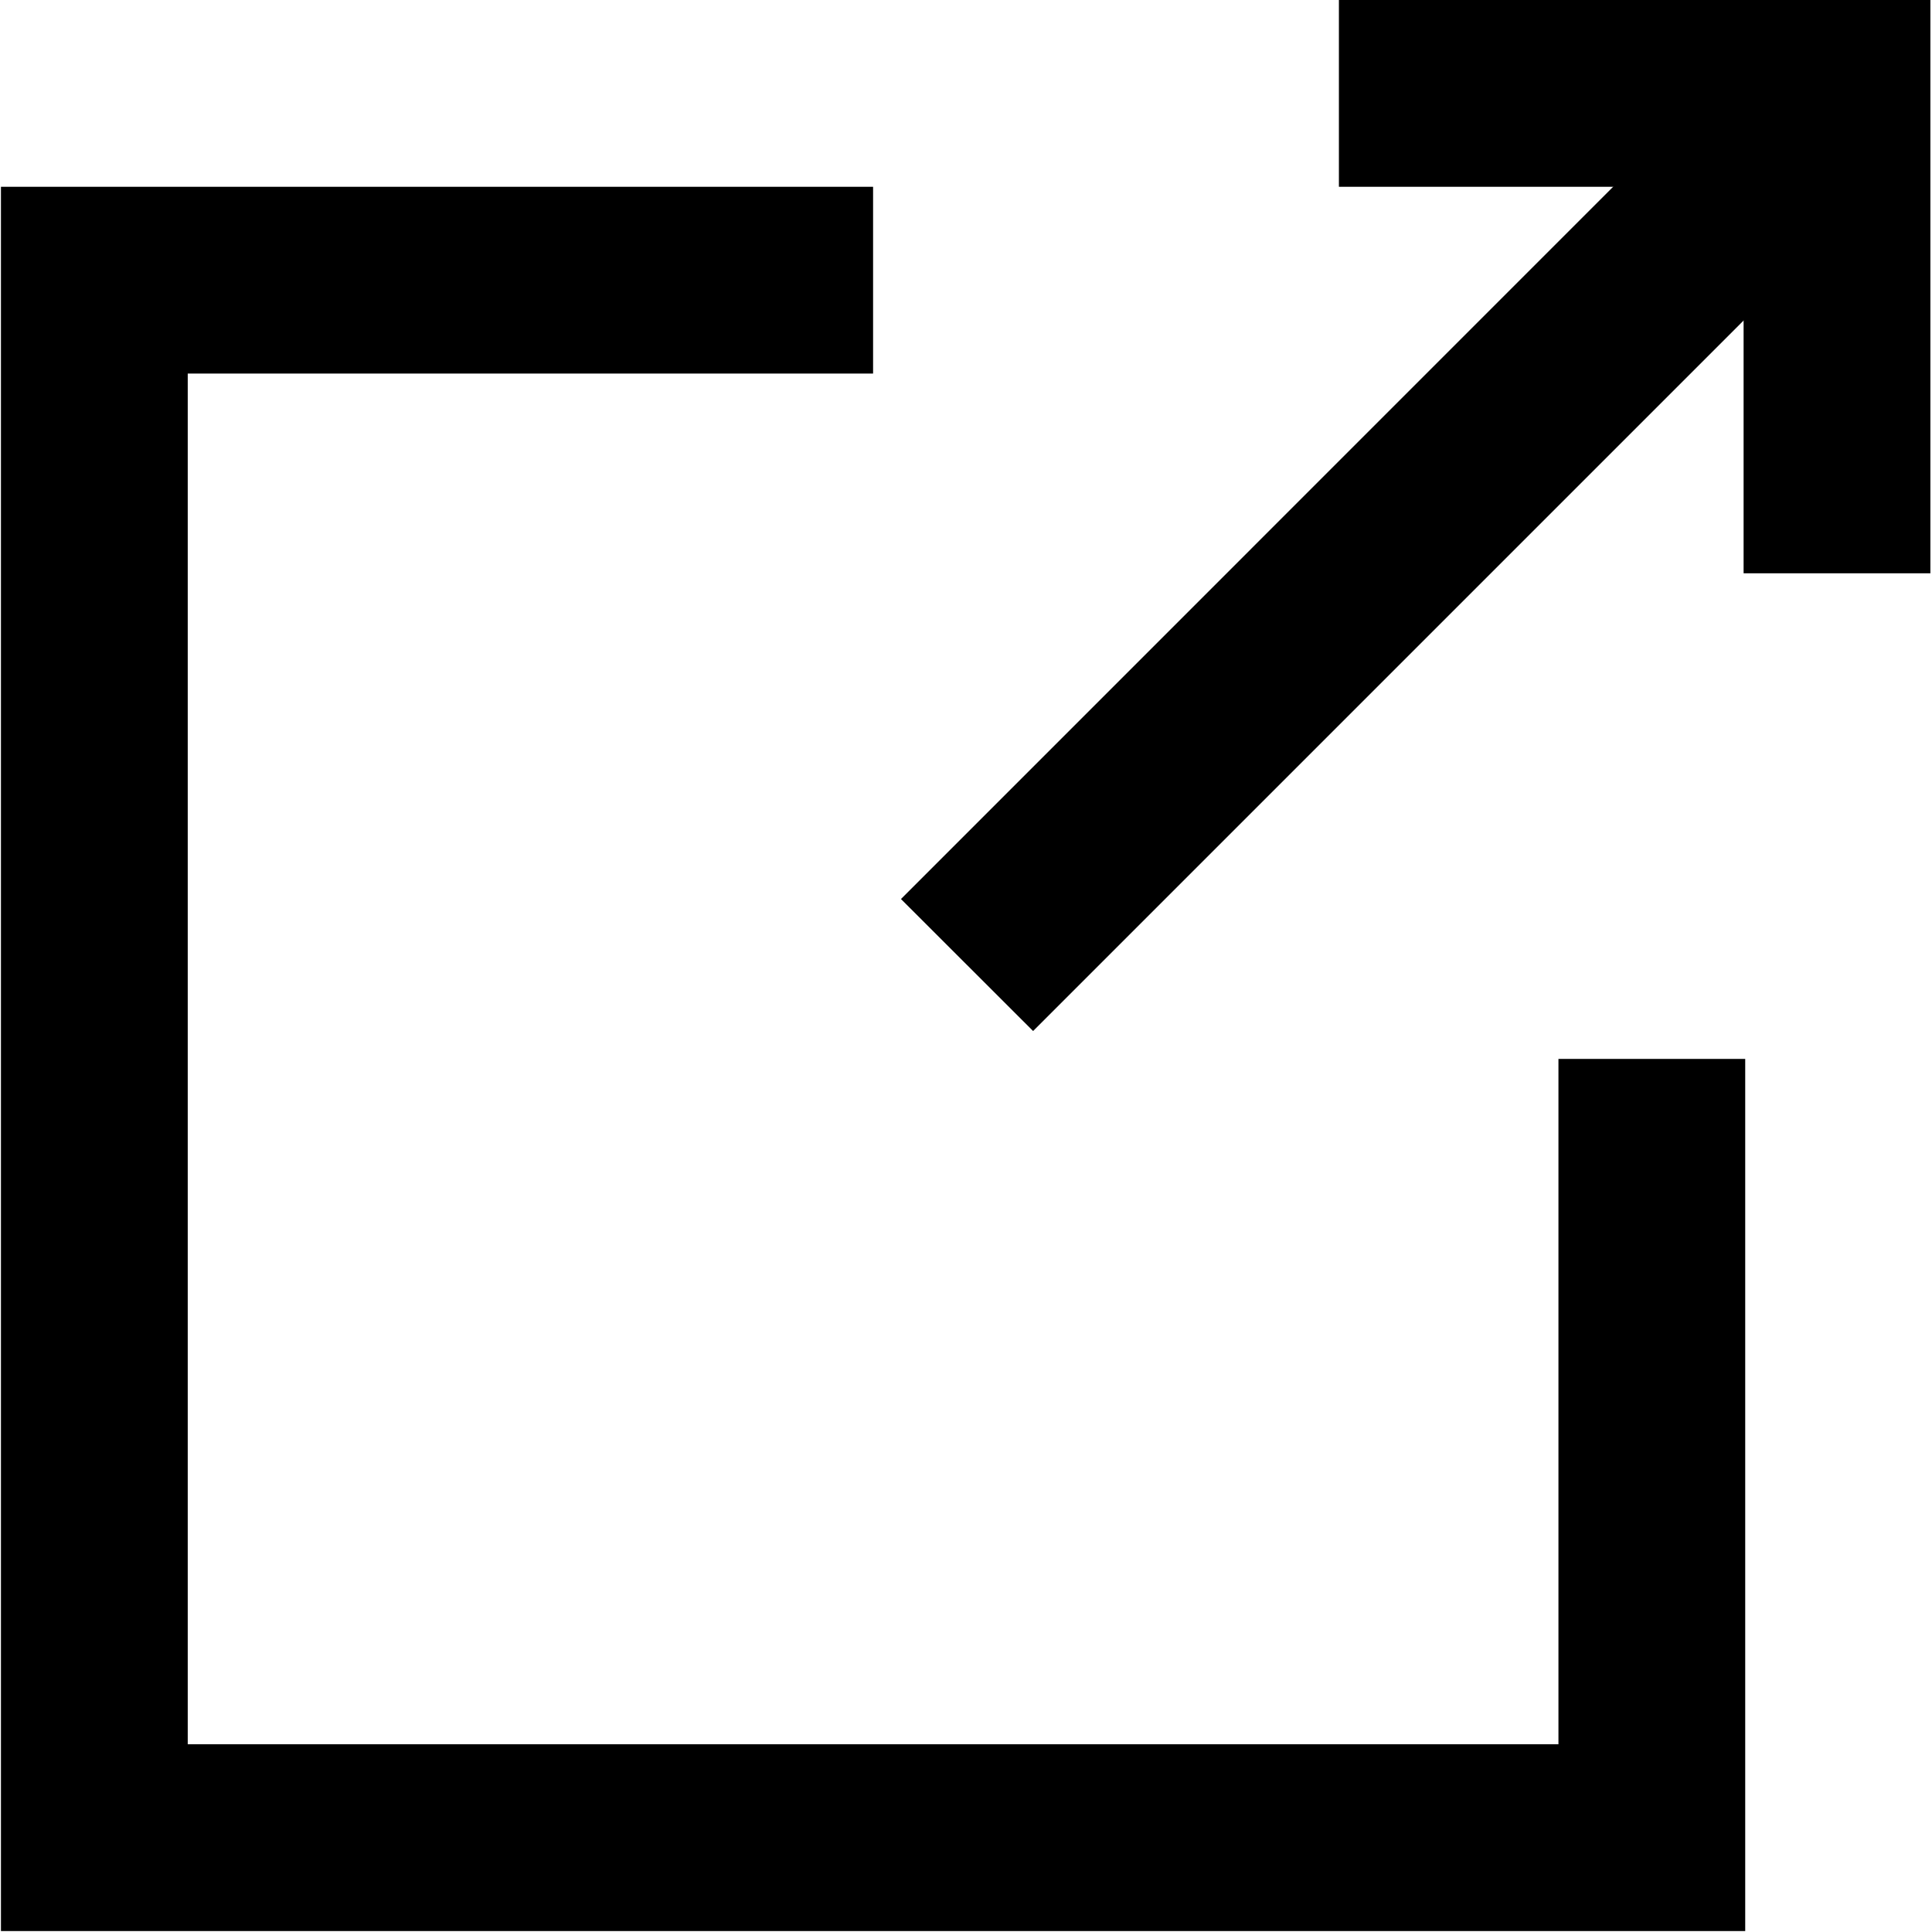
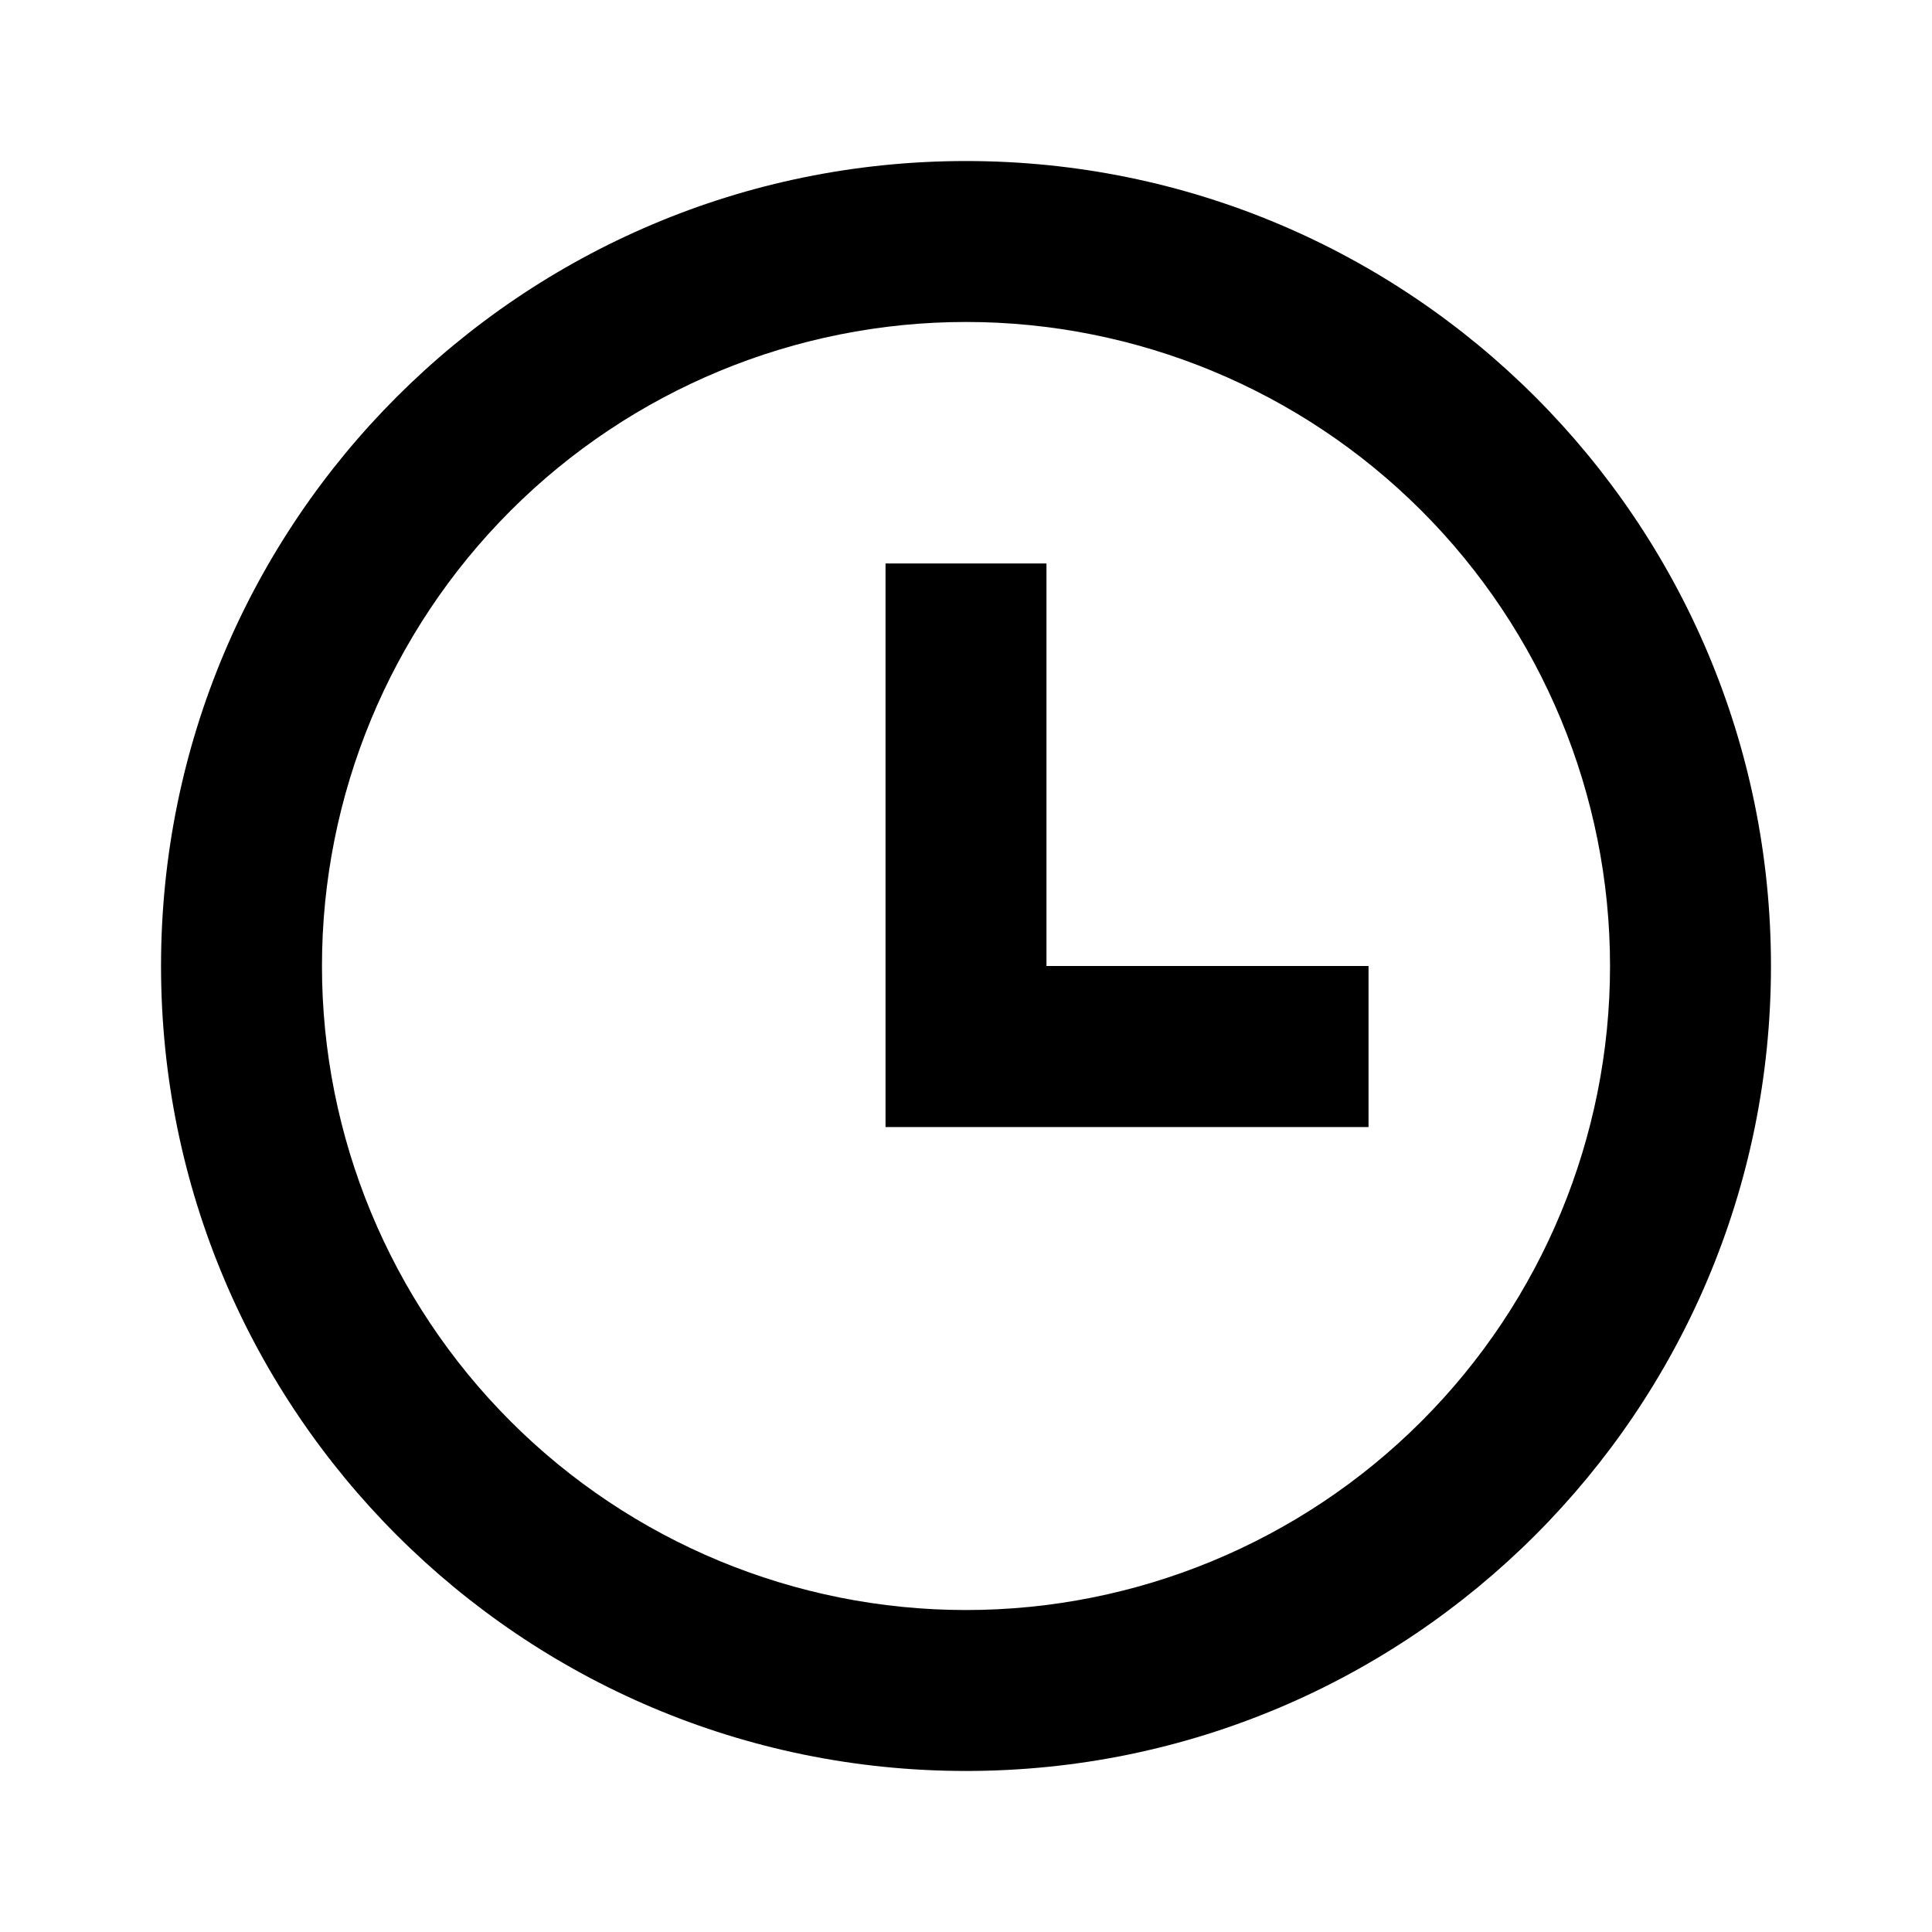
- <svg xmlns="http://www.w3.org/2000/svg" width="128" height="128">
-   <path d="M115.625 127.937H.063V12.375h57.781v12.374H12.438v90.813h90.813V70.156h12.374z" />
-   <path d="M116.426 2.821l8.753 8.753-56.734 56.734-8.753-8.745z" />
-   <path d="M127.893 37.982h-12.375V12.375H88.706V0h39.187z" />
+ <svg xmlns="http://www.w3.org/2000/svg" width="20" height="20" viewBox="0 0 20 20">
+   <path d="M10 18.333C5.398 18.333 1.667 14.602 1.667 10C1.667 5.398 5.398 1.667 10 1.667C14.602 1.667 18.333 5.398 18.333 10C18.333 14.602 14.602 18.333 10 18.333ZM10 16.667C11.768 16.667 13.464 15.964 14.714 14.714C15.964 13.464 16.667 11.768 16.667 10C16.667 8.232 15.964 6.536 14.714 5.286C13.464 4.036 11.768 3.333 10 3.333C8.232 3.333 6.536 4.036 5.286 5.286C4.036 6.536 3.333 8.232 3.333 10C3.333 11.768 4.036 13.464 5.286 14.714C6.536 15.964 8.232 16.667 10 16.667V16.667ZM10.833 10H14.167V11.667H9.167V5.833H10.833V10Z" />
</svg>
